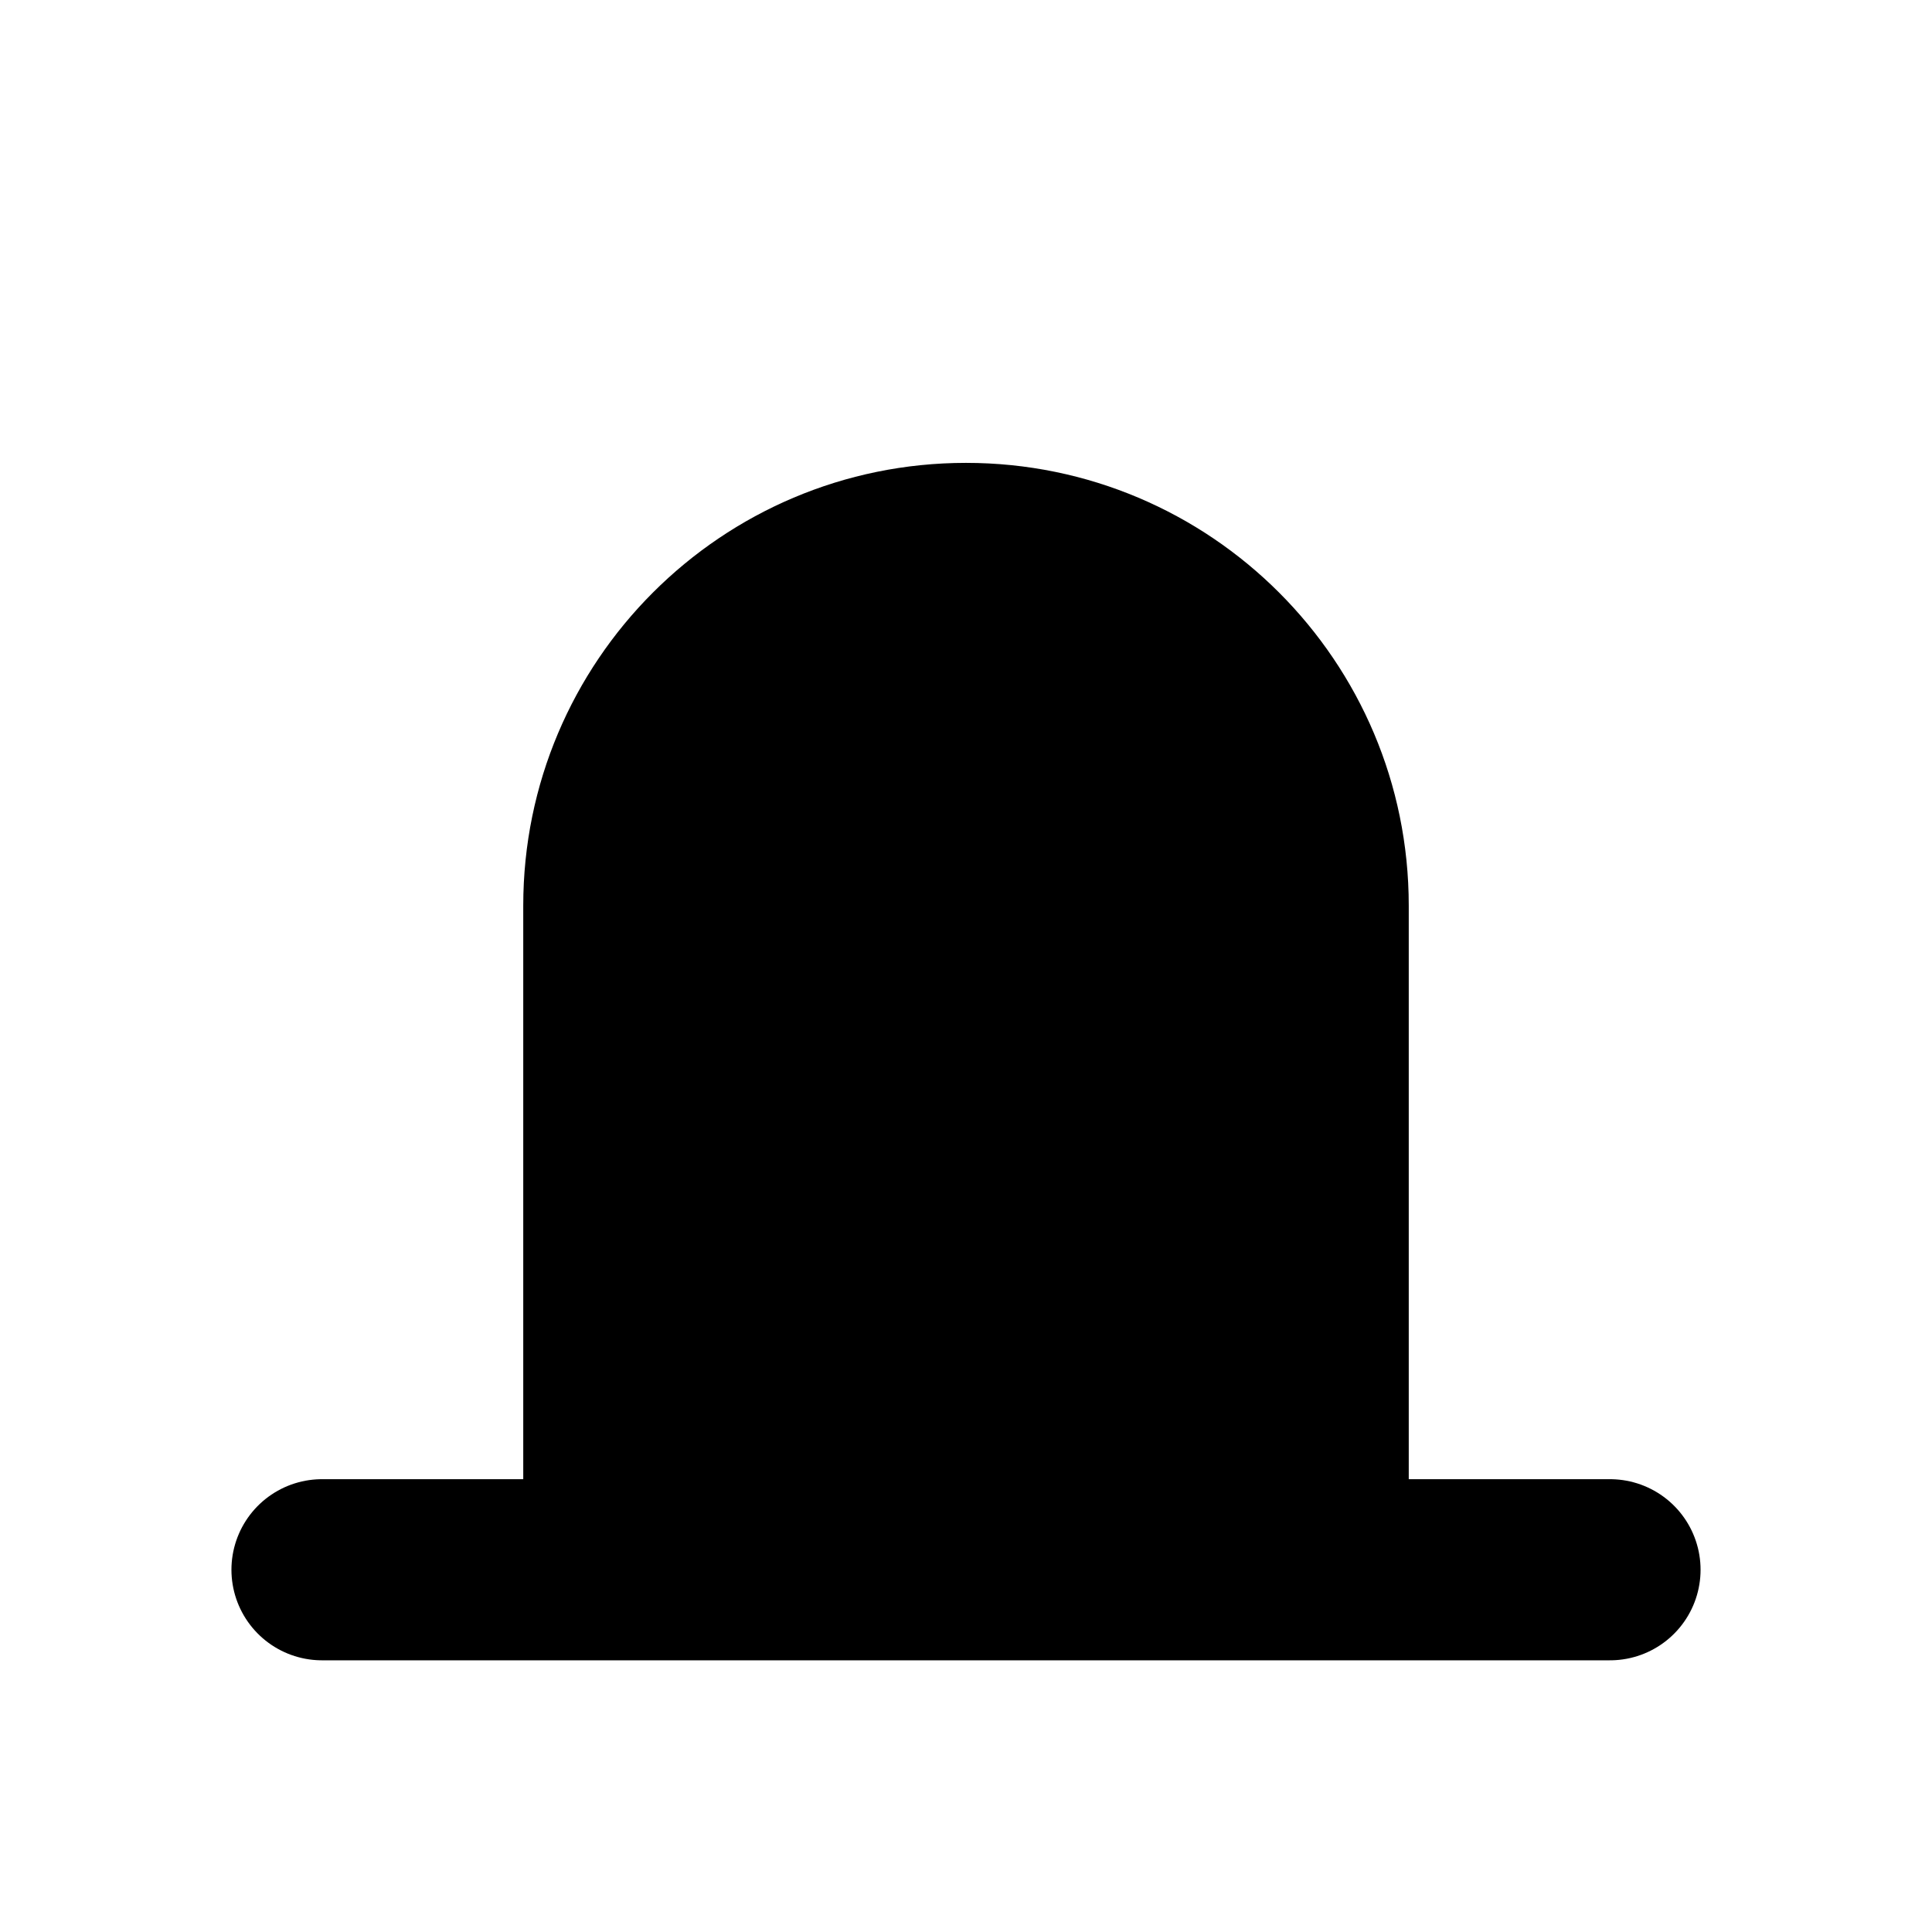
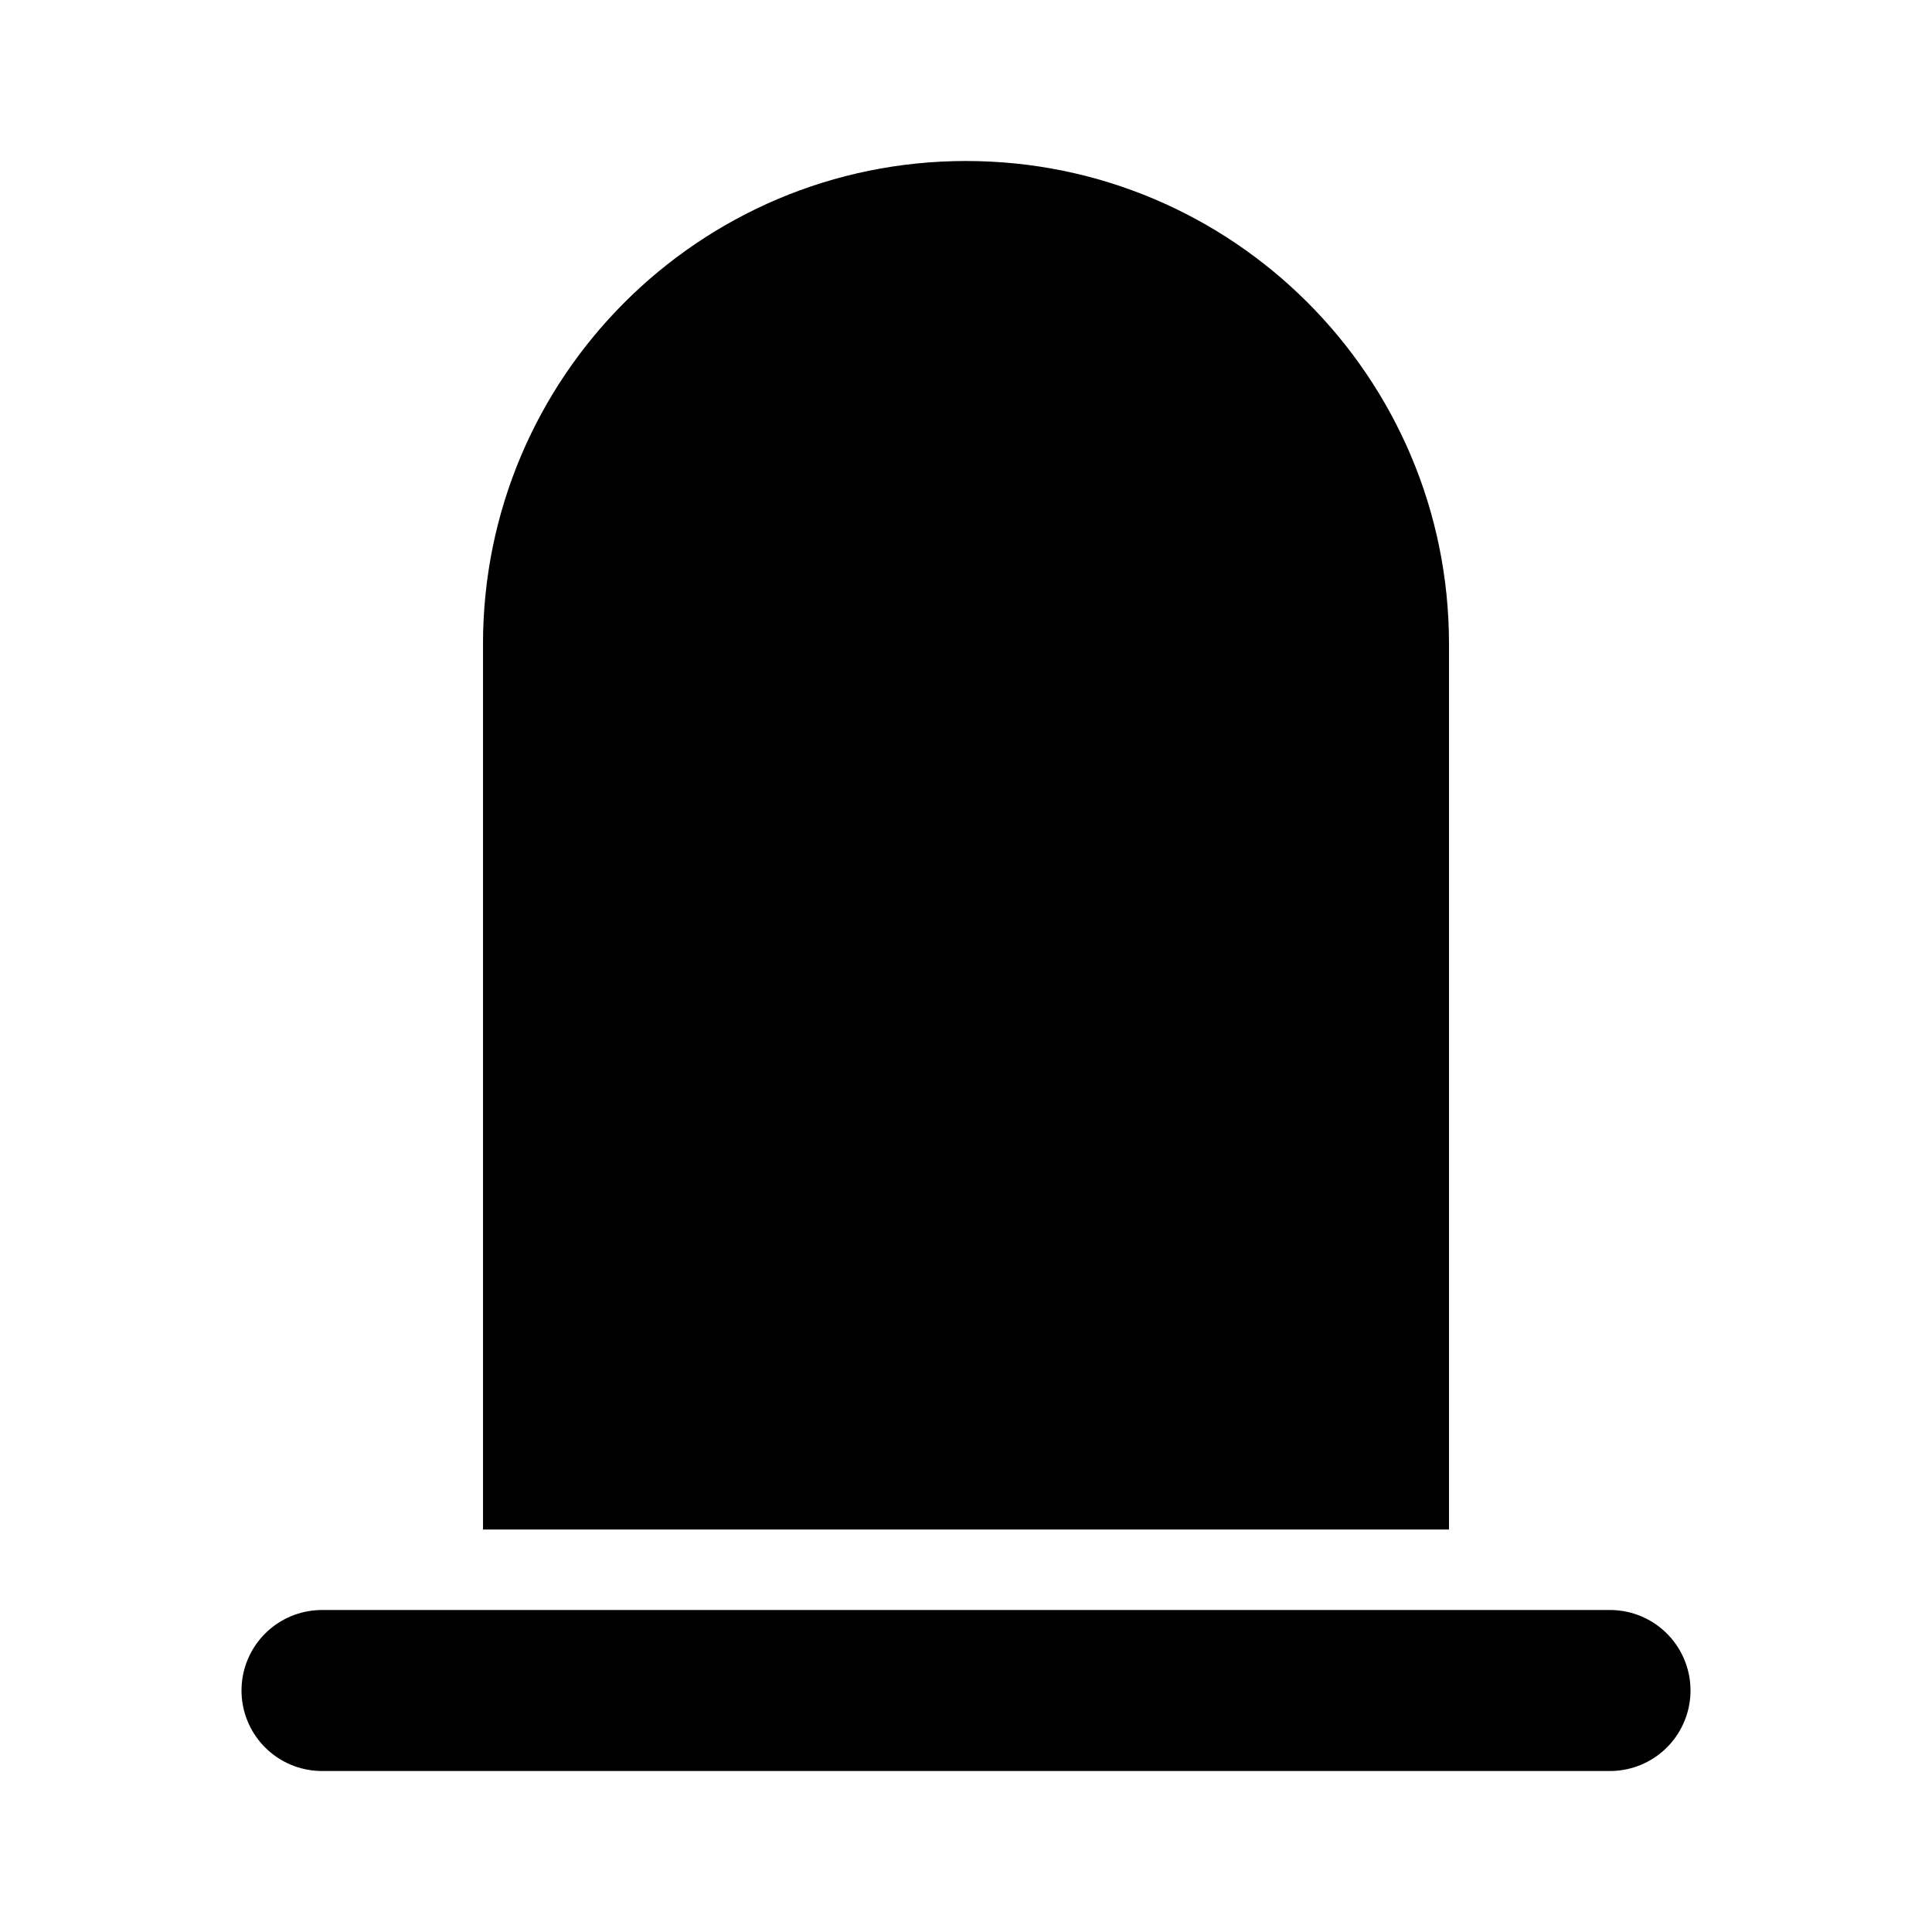
- <svg xmlns="http://www.w3.org/2000/svg" viewBox="0 0 24 24" fill="none" stroke="#000" stroke-width="2.25" stroke-linecap="round">
-   <path d="M6.5 18.5v-7.25a5.5 5.5 0 0 1 11 0v7.25z" fill="#000" stroke="none" />
-   <path d="M4 19.5h16" />
+ <svg xmlns="http://www.w3.org/2000/svg" viewBox="0 0 12 12" fill="none" stroke="#000" stroke-width="1" stroke-linecap="round">
+   <path d="M3 9.5V4a3 3 0 0 1 6 0v5.5z" fill="#000" stroke="none" />
+   <path d="M2 10.5h8" />
</svg>
